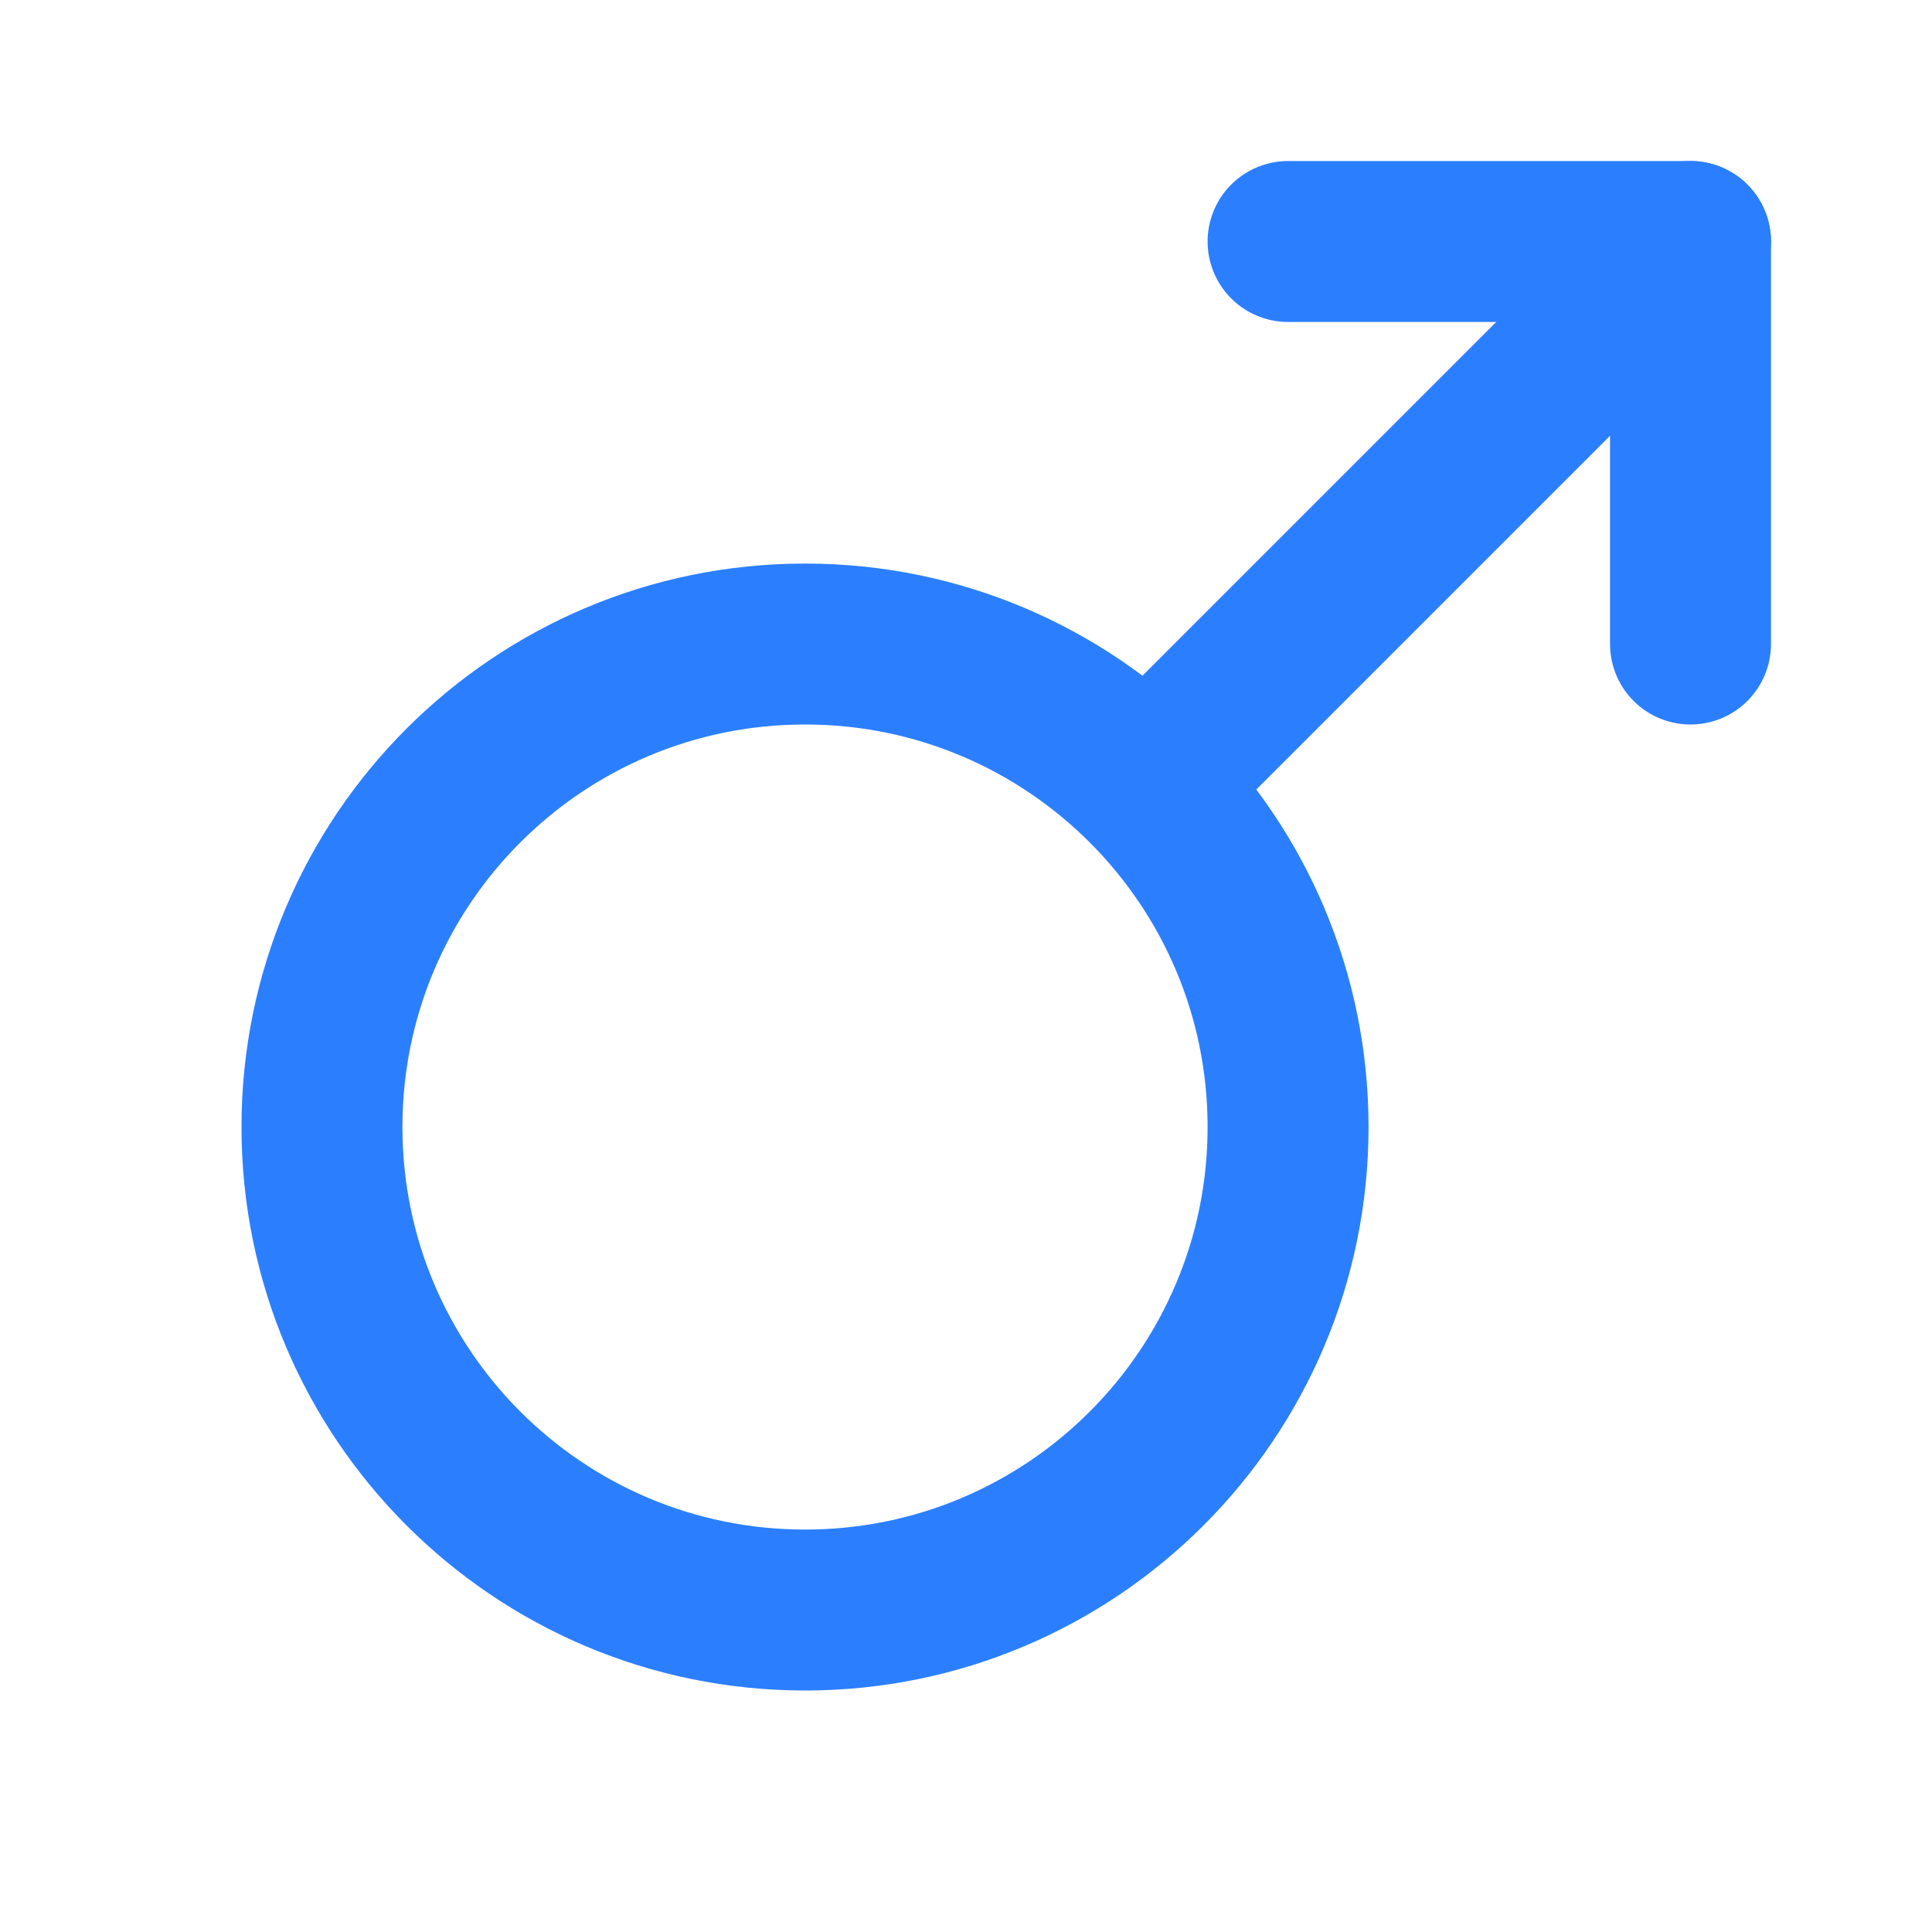
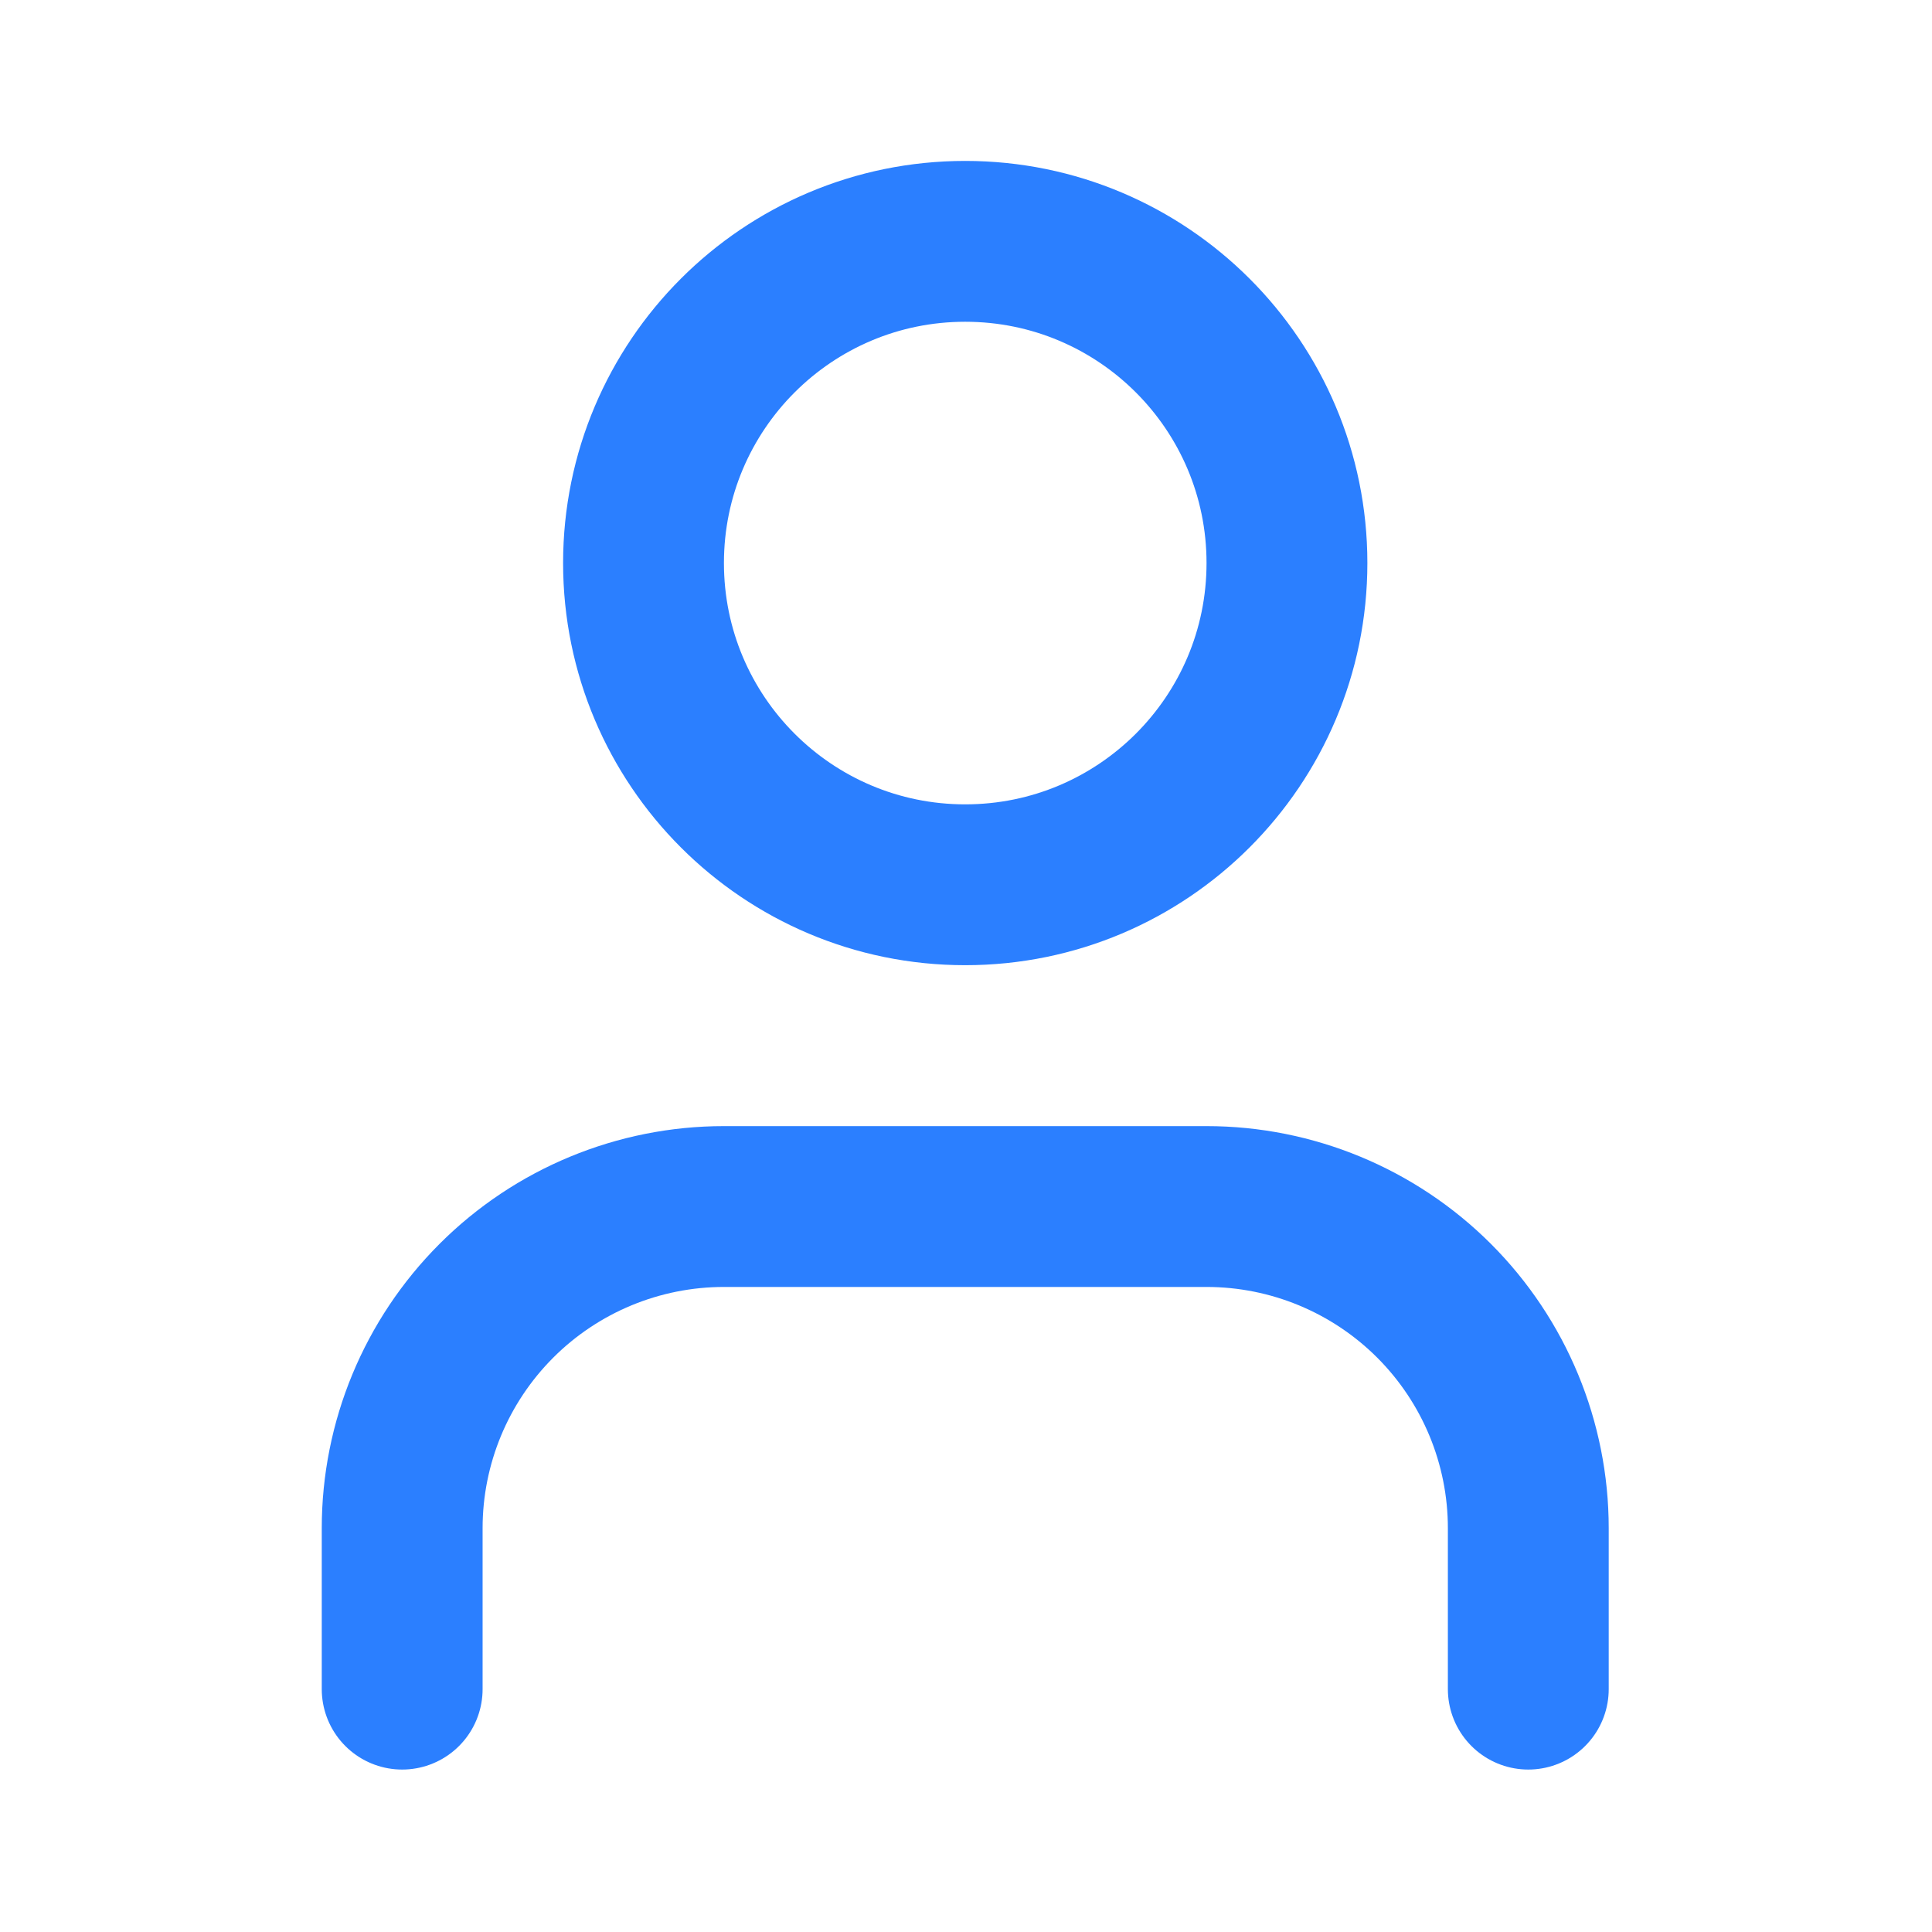
- <svg xmlns="http://www.w3.org/2000/svg" width="20" height="20" viewBox="0 0 20 20" fill="none">
-   <path d="M13.334 2.5H17.5V6.667" stroke="#2B7FFF" stroke-width="1.666" stroke-linecap="round" stroke-linejoin="round" />
-   <path d="M17.5 2.5L11.875 8.125" stroke="#2B7FFF" stroke-width="1.666" stroke-linecap="round" stroke-linejoin="round" />
-   <path d="M8.334 16.667C11.095 16.667 13.334 14.428 13.334 11.667C13.334 8.905 11.095 6.667 8.334 6.667C5.572 6.667 3.333 8.905 3.333 11.667C3.333 14.428 5.572 16.667 8.334 16.667Z" stroke="#2B7FFF" stroke-width="1.666" stroke-linecap="round" stroke-linejoin="round" />
+ <svg xmlns="http://www.w3.org/2000/svg" width="24" height="24" viewBox="0 0 24 24" fill="none">
+   <path d="M18.985 20.983V18.984C18.985 17.924 18.564 16.908 17.814 16.158C17.064 15.409 16.048 14.988 14.988 14.988H8.993C7.933 14.988 6.916 15.409 6.167 16.158C5.417 16.908 4.996 17.924 4.996 18.984V20.983" stroke="#2B7FFF" stroke-width="1.998" stroke-linecap="round" stroke-linejoin="round" />
+   <path d="M11.99 10.991C14.198 10.991 15.987 9.202 15.987 6.994C15.987 4.787 14.198 2.998 11.99 2.998C9.783 2.998 7.994 4.787 7.994 6.994C7.994 9.202 9.783 10.991 11.99 10.991Z" stroke="#2B7FFF" stroke-width="1.998" stroke-linecap="round" stroke-linejoin="round" />
</svg>
